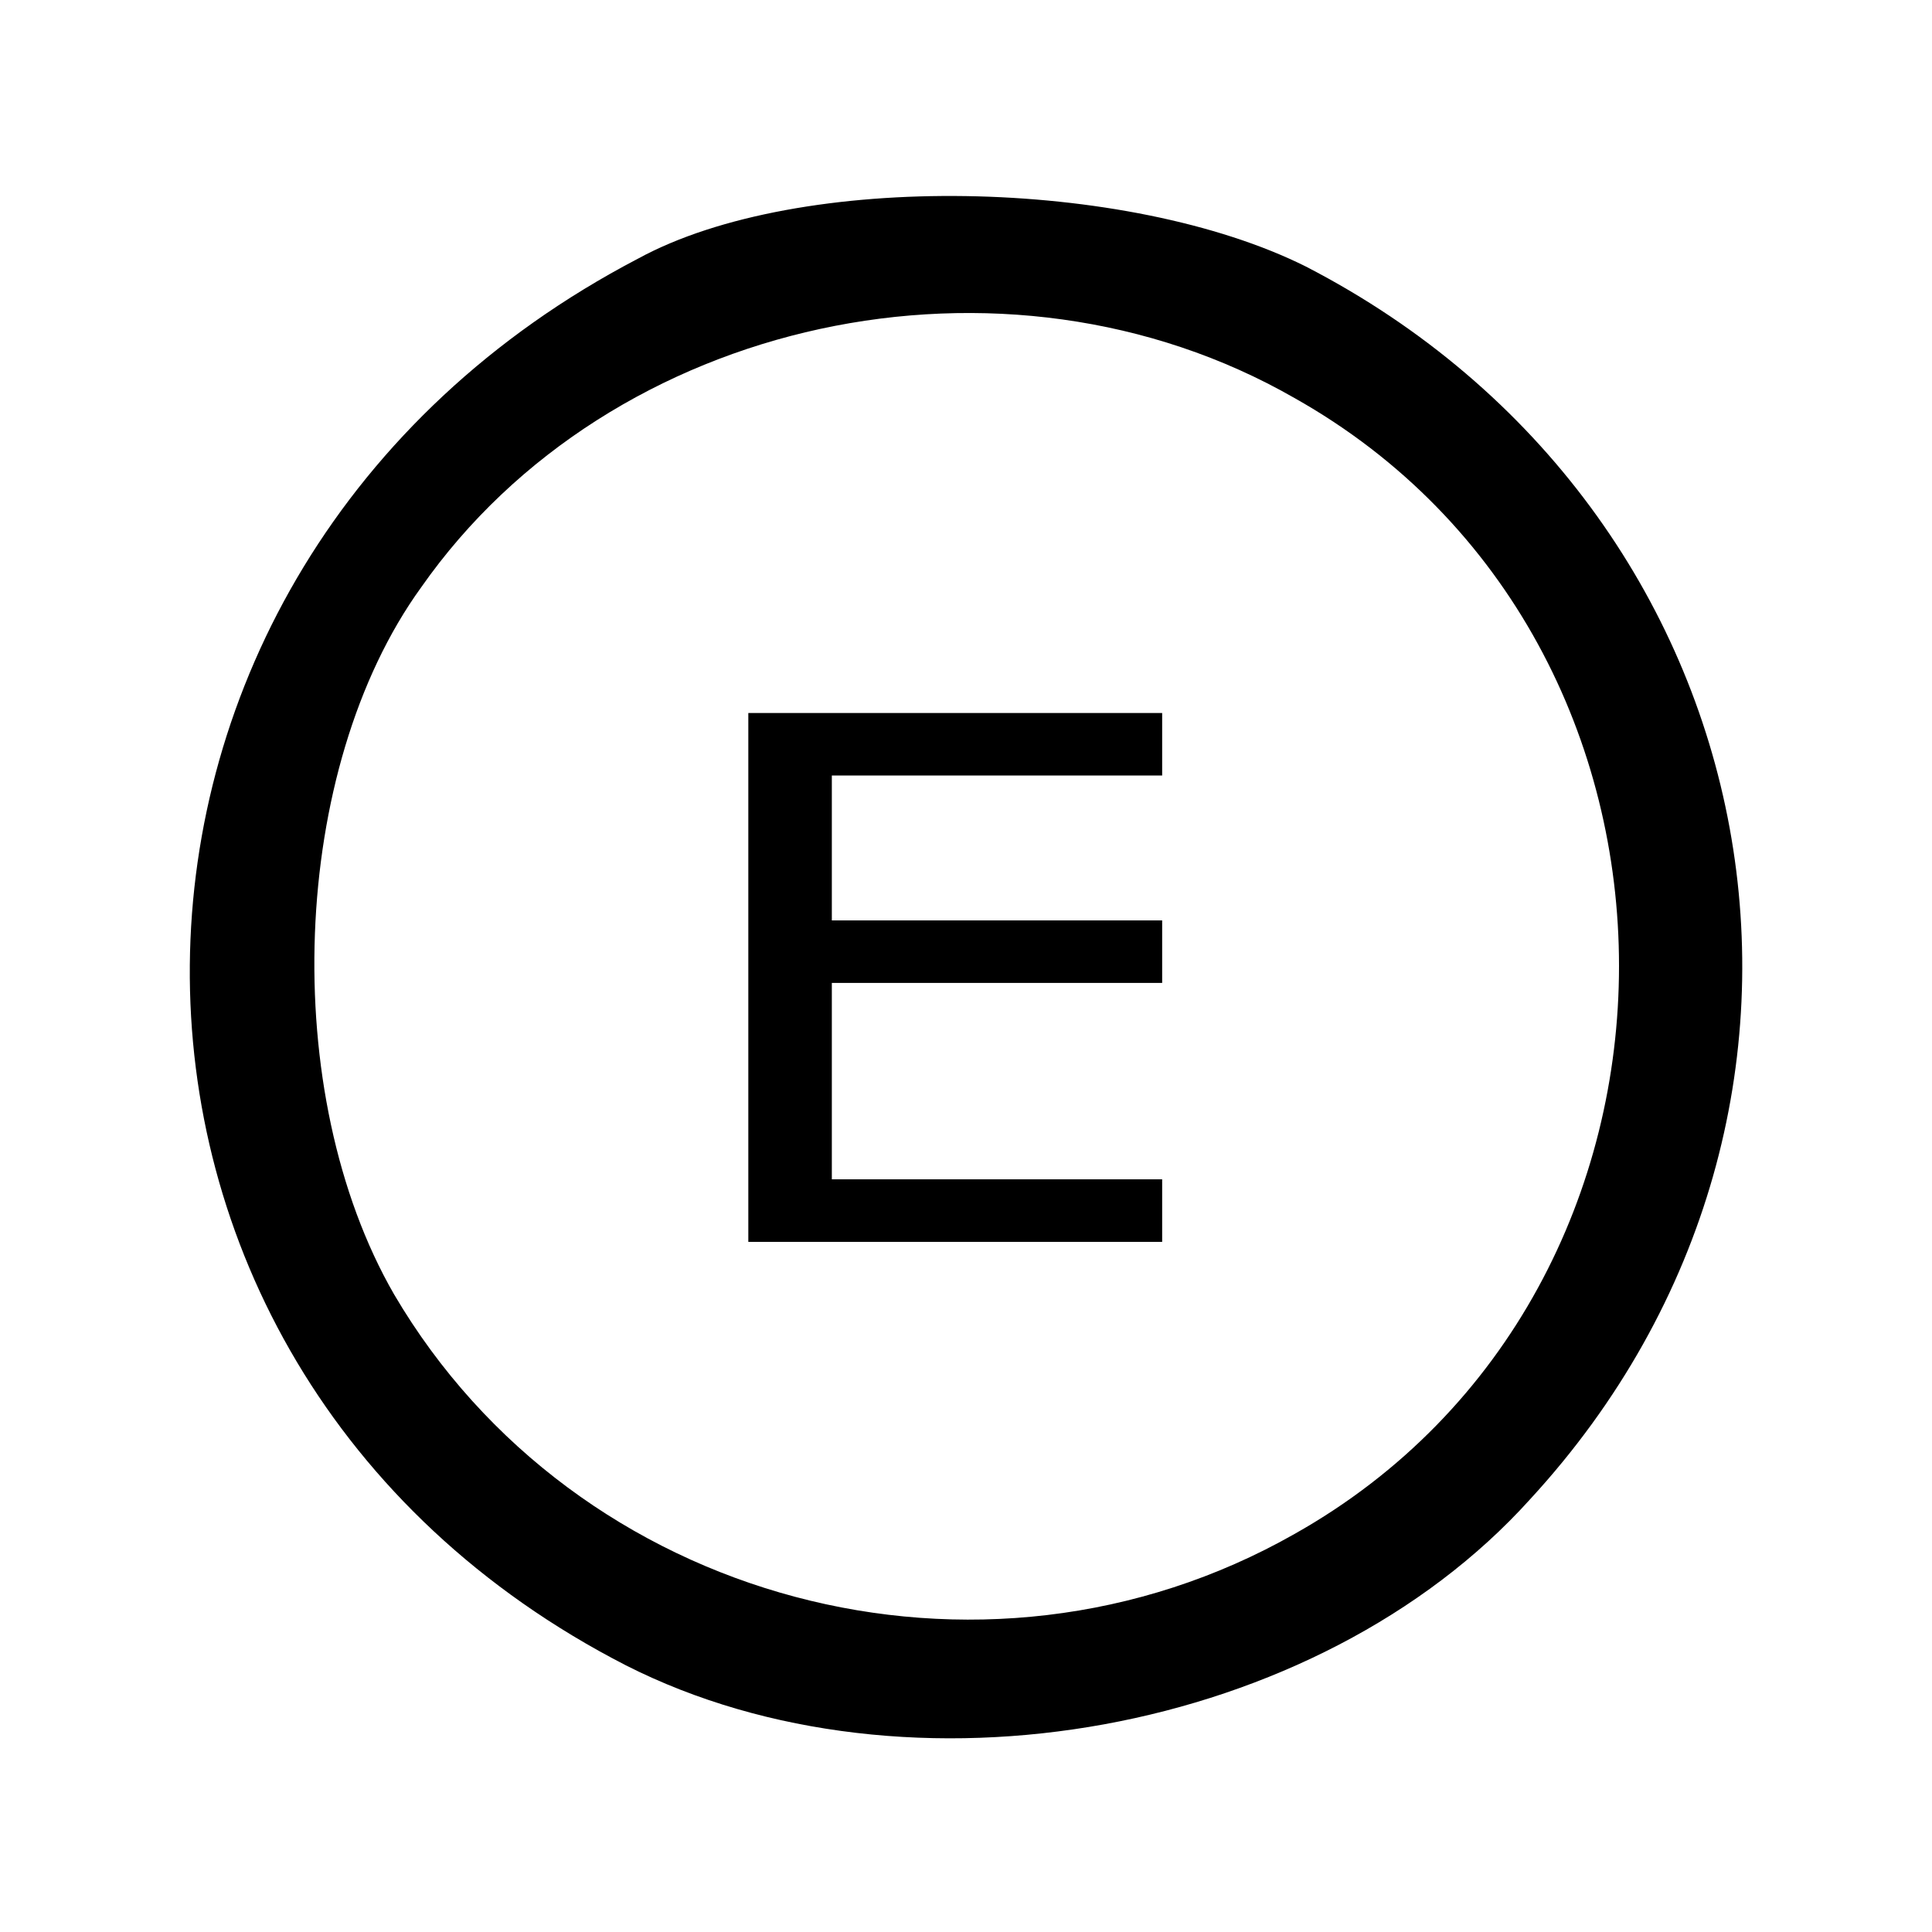
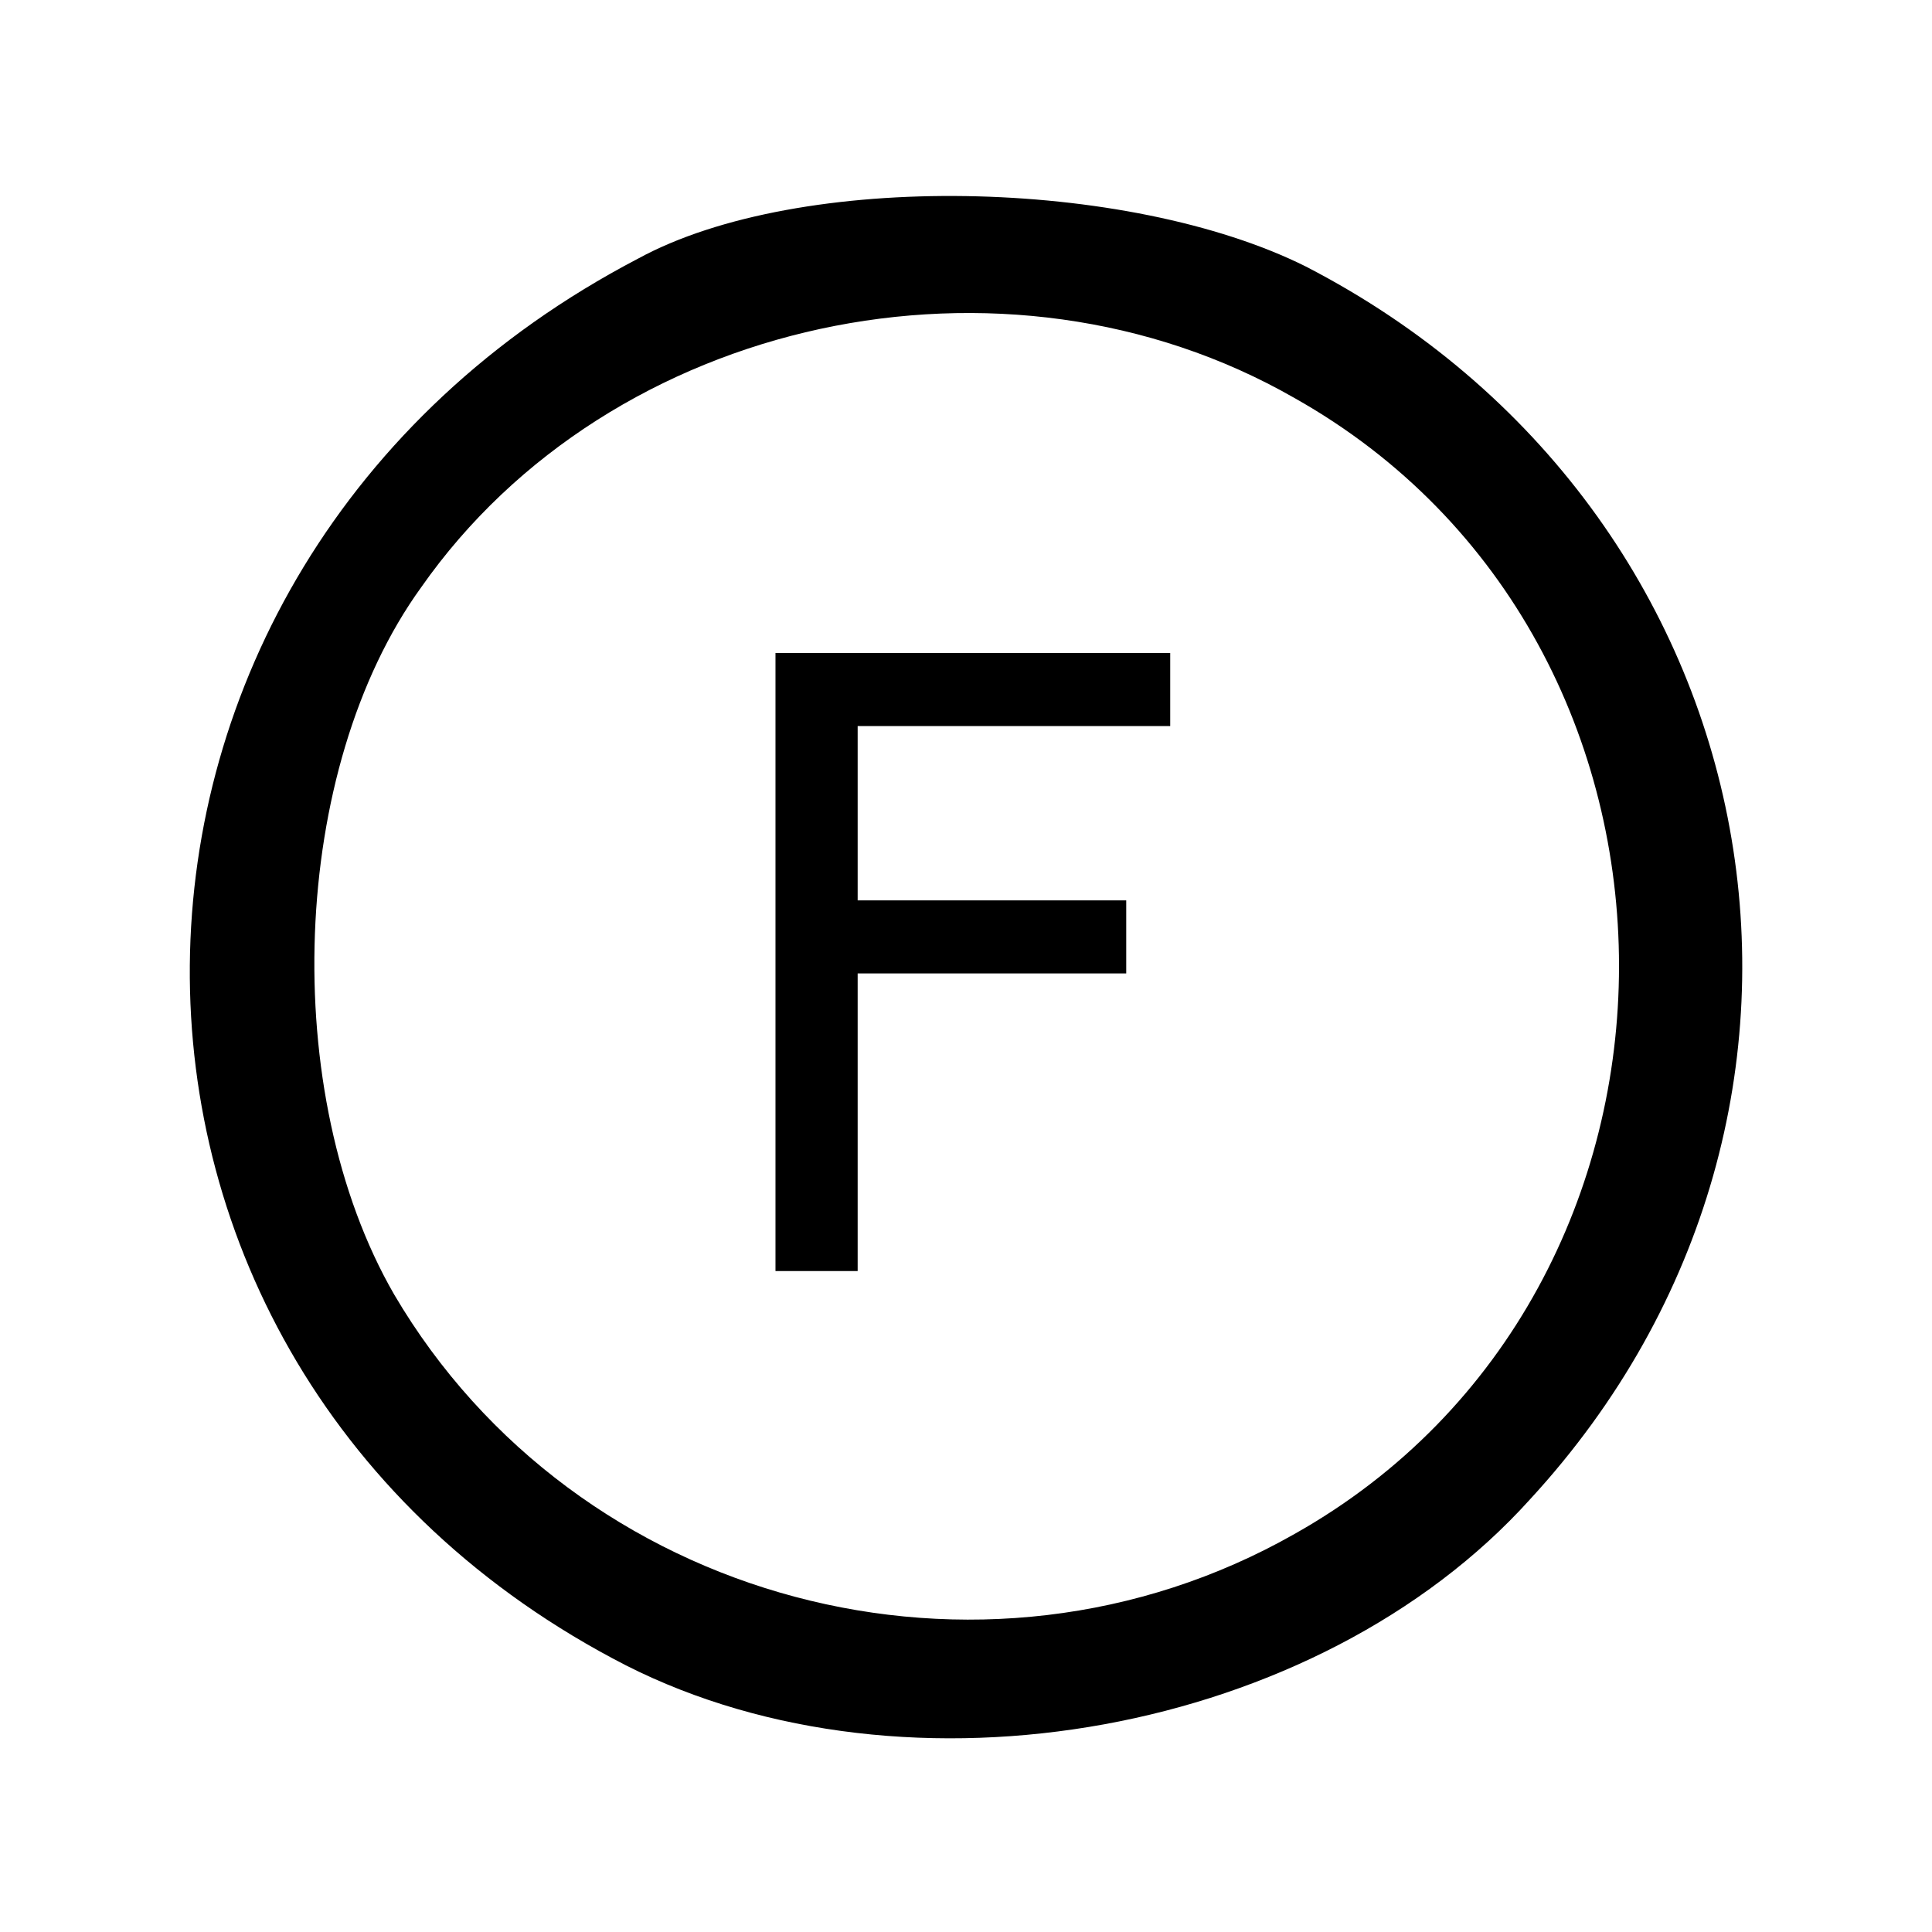
<svg xmlns="http://www.w3.org/2000/svg" version="1.0" width="25pt" height="25pt" viewBox="0 0 50 50" preserveAspectRatio="xMidYMid meet" id="svg3474">
  <defs id="defs3484" />
  <g transform="translate(0,50) scale(0.1,-0.1)" fill="#000000" stroke="none" id="g3478">
    <path d="M165 433 c-153 -80 -155 -286 -3 -364 73 -37 179 -18 234 43 93 101 64 256 -58 319 -46 23 -131 25 -173 2z m170 -36 c112 -63 112 -231 0 -294 -81 -46 -186 -18 -233 62 -30 52 -27 136 7 183 49 70 151 92 226 49z" id="path3480" />
  </g>
-   <g transform="matrix(1.075603,0,0,1.042751,-2.835484,-11.9332)" style="font-style:normal;font-weight:normal;font-size:6.25px;line-height:125%;font-family:sans-serif;letter-spacing:0px;word-spacing:0px;fill:#000000;fill-opacity:1;stroke:none;stroke-width:1px;stroke-linecap:butt;stroke-linejoin:miter;stroke-opacity:1" id="flowRoot3488">
+   <g transform="matrix(1.075603,0,0,1.042751,-2.504674,-12.59482)" style="font-style:normal;font-weight:normal;font-size:6.25px;line-height:125%;font-family:sans-serif;letter-spacing:0px;word-spacing:0px;fill:#000000;fill-opacity:1;stroke:none;stroke-width:1px;stroke-linecap:butt;stroke-linejoin:miter;stroke-opacity:1" id="flowRoot3488">
    <text xml:space="preserve" style="font-style:normal;font-weight:normal;font-size:5.225px;line-height:125%;font-family:sans-serif;letter-spacing:0px;word-spacing:0px;fill:#000000;fill-opacity:1;stroke:none;stroke-width:1px;stroke-linecap:butt;stroke-linejoin:miter;stroke-opacity:1" x="19.63" y="26.901" id="text3508" transform="scale(0.9975032,1.002503)">
      <tspan id="tspan3510" x="19.63" y="26.901" />
    </text>
-     <g transform="matrix(1.385847,0,0,1.20355,-14.34017,-5.339373)" style="font-style:normal;font-weight:normal;font-size:15px;line-height:125%;font-family:sans-serif;letter-spacing:0px;word-spacing:0px;fill:#000000;fill-opacity:1;stroke:none;stroke-width:1px;stroke-linecap:butt;stroke-linejoin:miter;stroke-opacity:1" id="flowRoot3512">
-       <path d="m 32.427,39.554 -7.185,0 0,-10.906 7.185,0 0,1.289 -5.735,0 0,2.988 5.735,0 0,1.289 -5.735,0 0,4.05 5.735,0 0,1.289 z" id="path3521" />
+     <flowRoot xml:space="preserve" id="flowRoot3339" style="font-style:normal;font-weight:normal;font-size:20px;line-height:125%;font-family:sans-serif;letter-spacing:0px;word-spacing:0px;fill:#000000;fill-opacity:1;stroke:none;stroke-width:1px;stroke-linecap:butt;stroke-linejoin:miter;stroke-opacity:1" transform="matrix(1.487538,0,0,1.534402,2.328623,12.07845)">
+       <flowRegion id="flowRegion3341">
+         <rect id="rect3343" width="8.27" height="11.992" x="9.097" y="8.507" style="font-size:20px" />
+       </flowRegion>
+       <flowPara id="flowPara3345">FF</flowPara>
+     </flowRoot>
+     <g transform="matrix(0.9846103,0,0,1.01563,-0.8699051,-0.2243278)" style="font-style:normal;font-weight:normal;font-size:9.442px;line-height:125%;font-family:sans-serif;letter-spacing:0px;word-spacing:0px;fill:#000000;fill-opacity:1;stroke:none;stroke-width:1px;stroke-linecap:butt;stroke-linejoin:miter;stroke-opacity:1" id="text3347">
+       <path d="m 31.845,29.856 -7.638,0 0,4.26 6.563,0 0,1.785 -6.563,0 0,7.273 -2.008,0 0,-15.103 9.646,0 0,1.785 z" style="font-size:20.773px" id="path3352" />
    </g>
  </g>
</svg>
